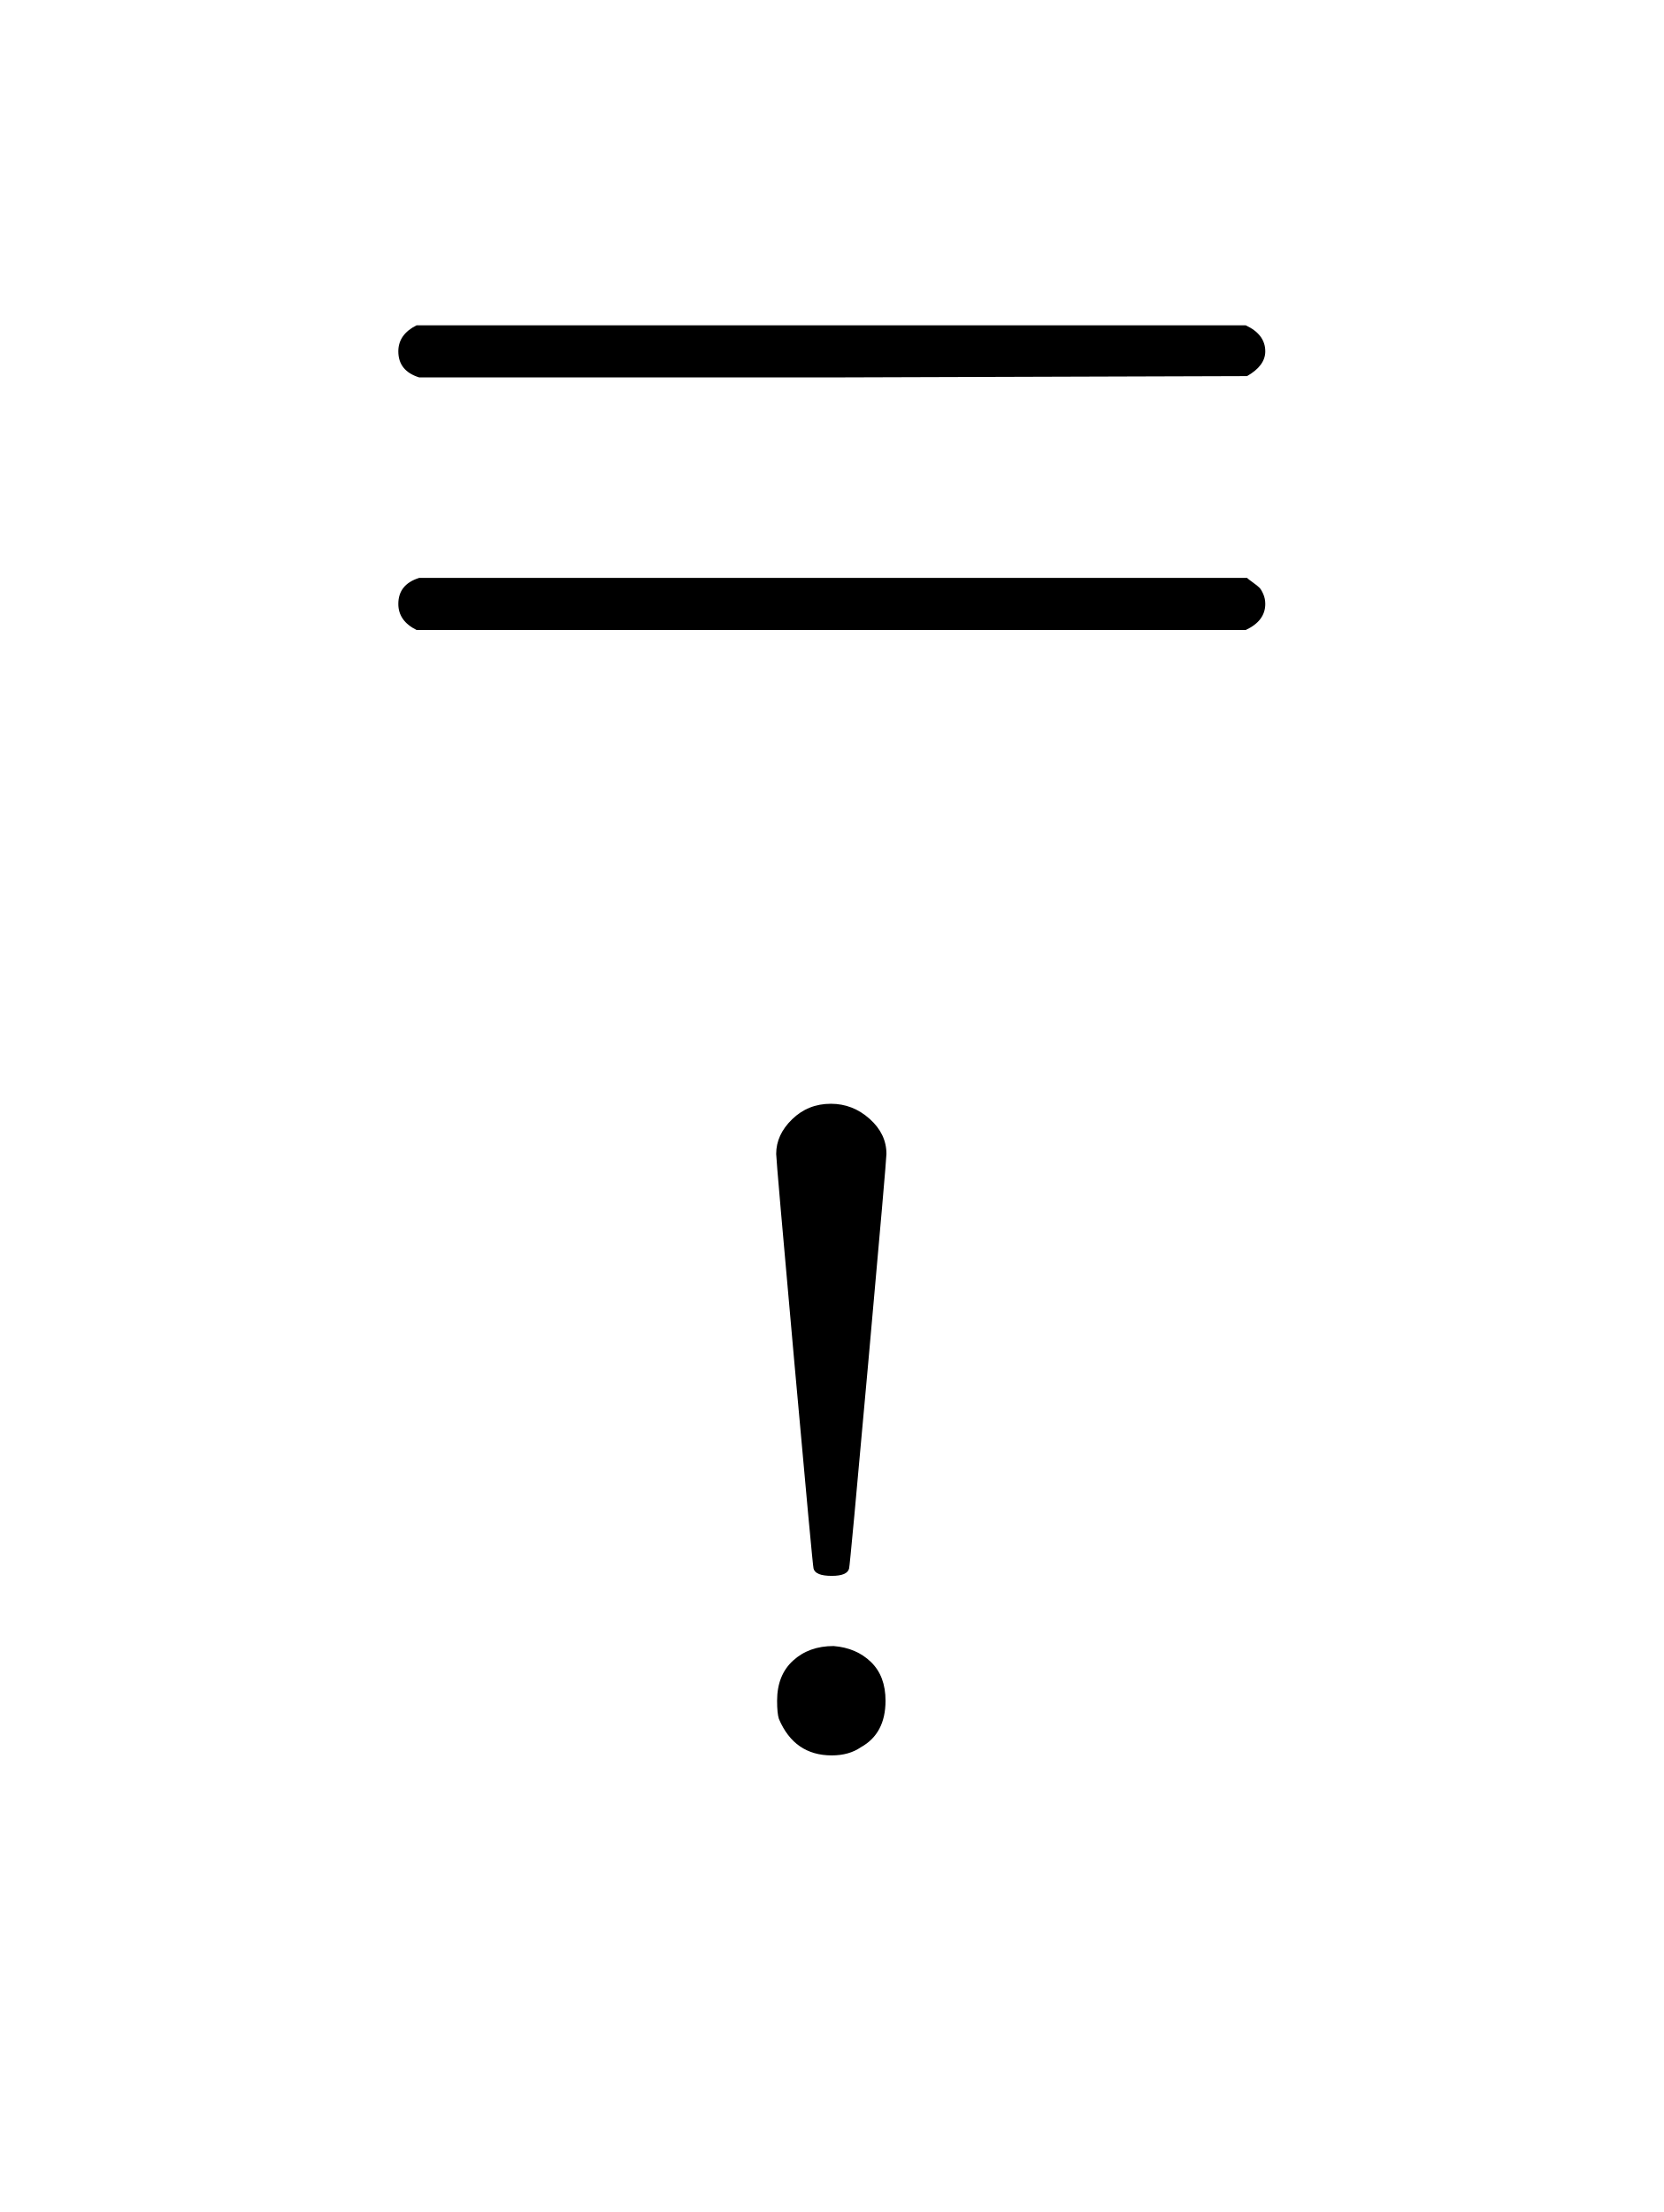
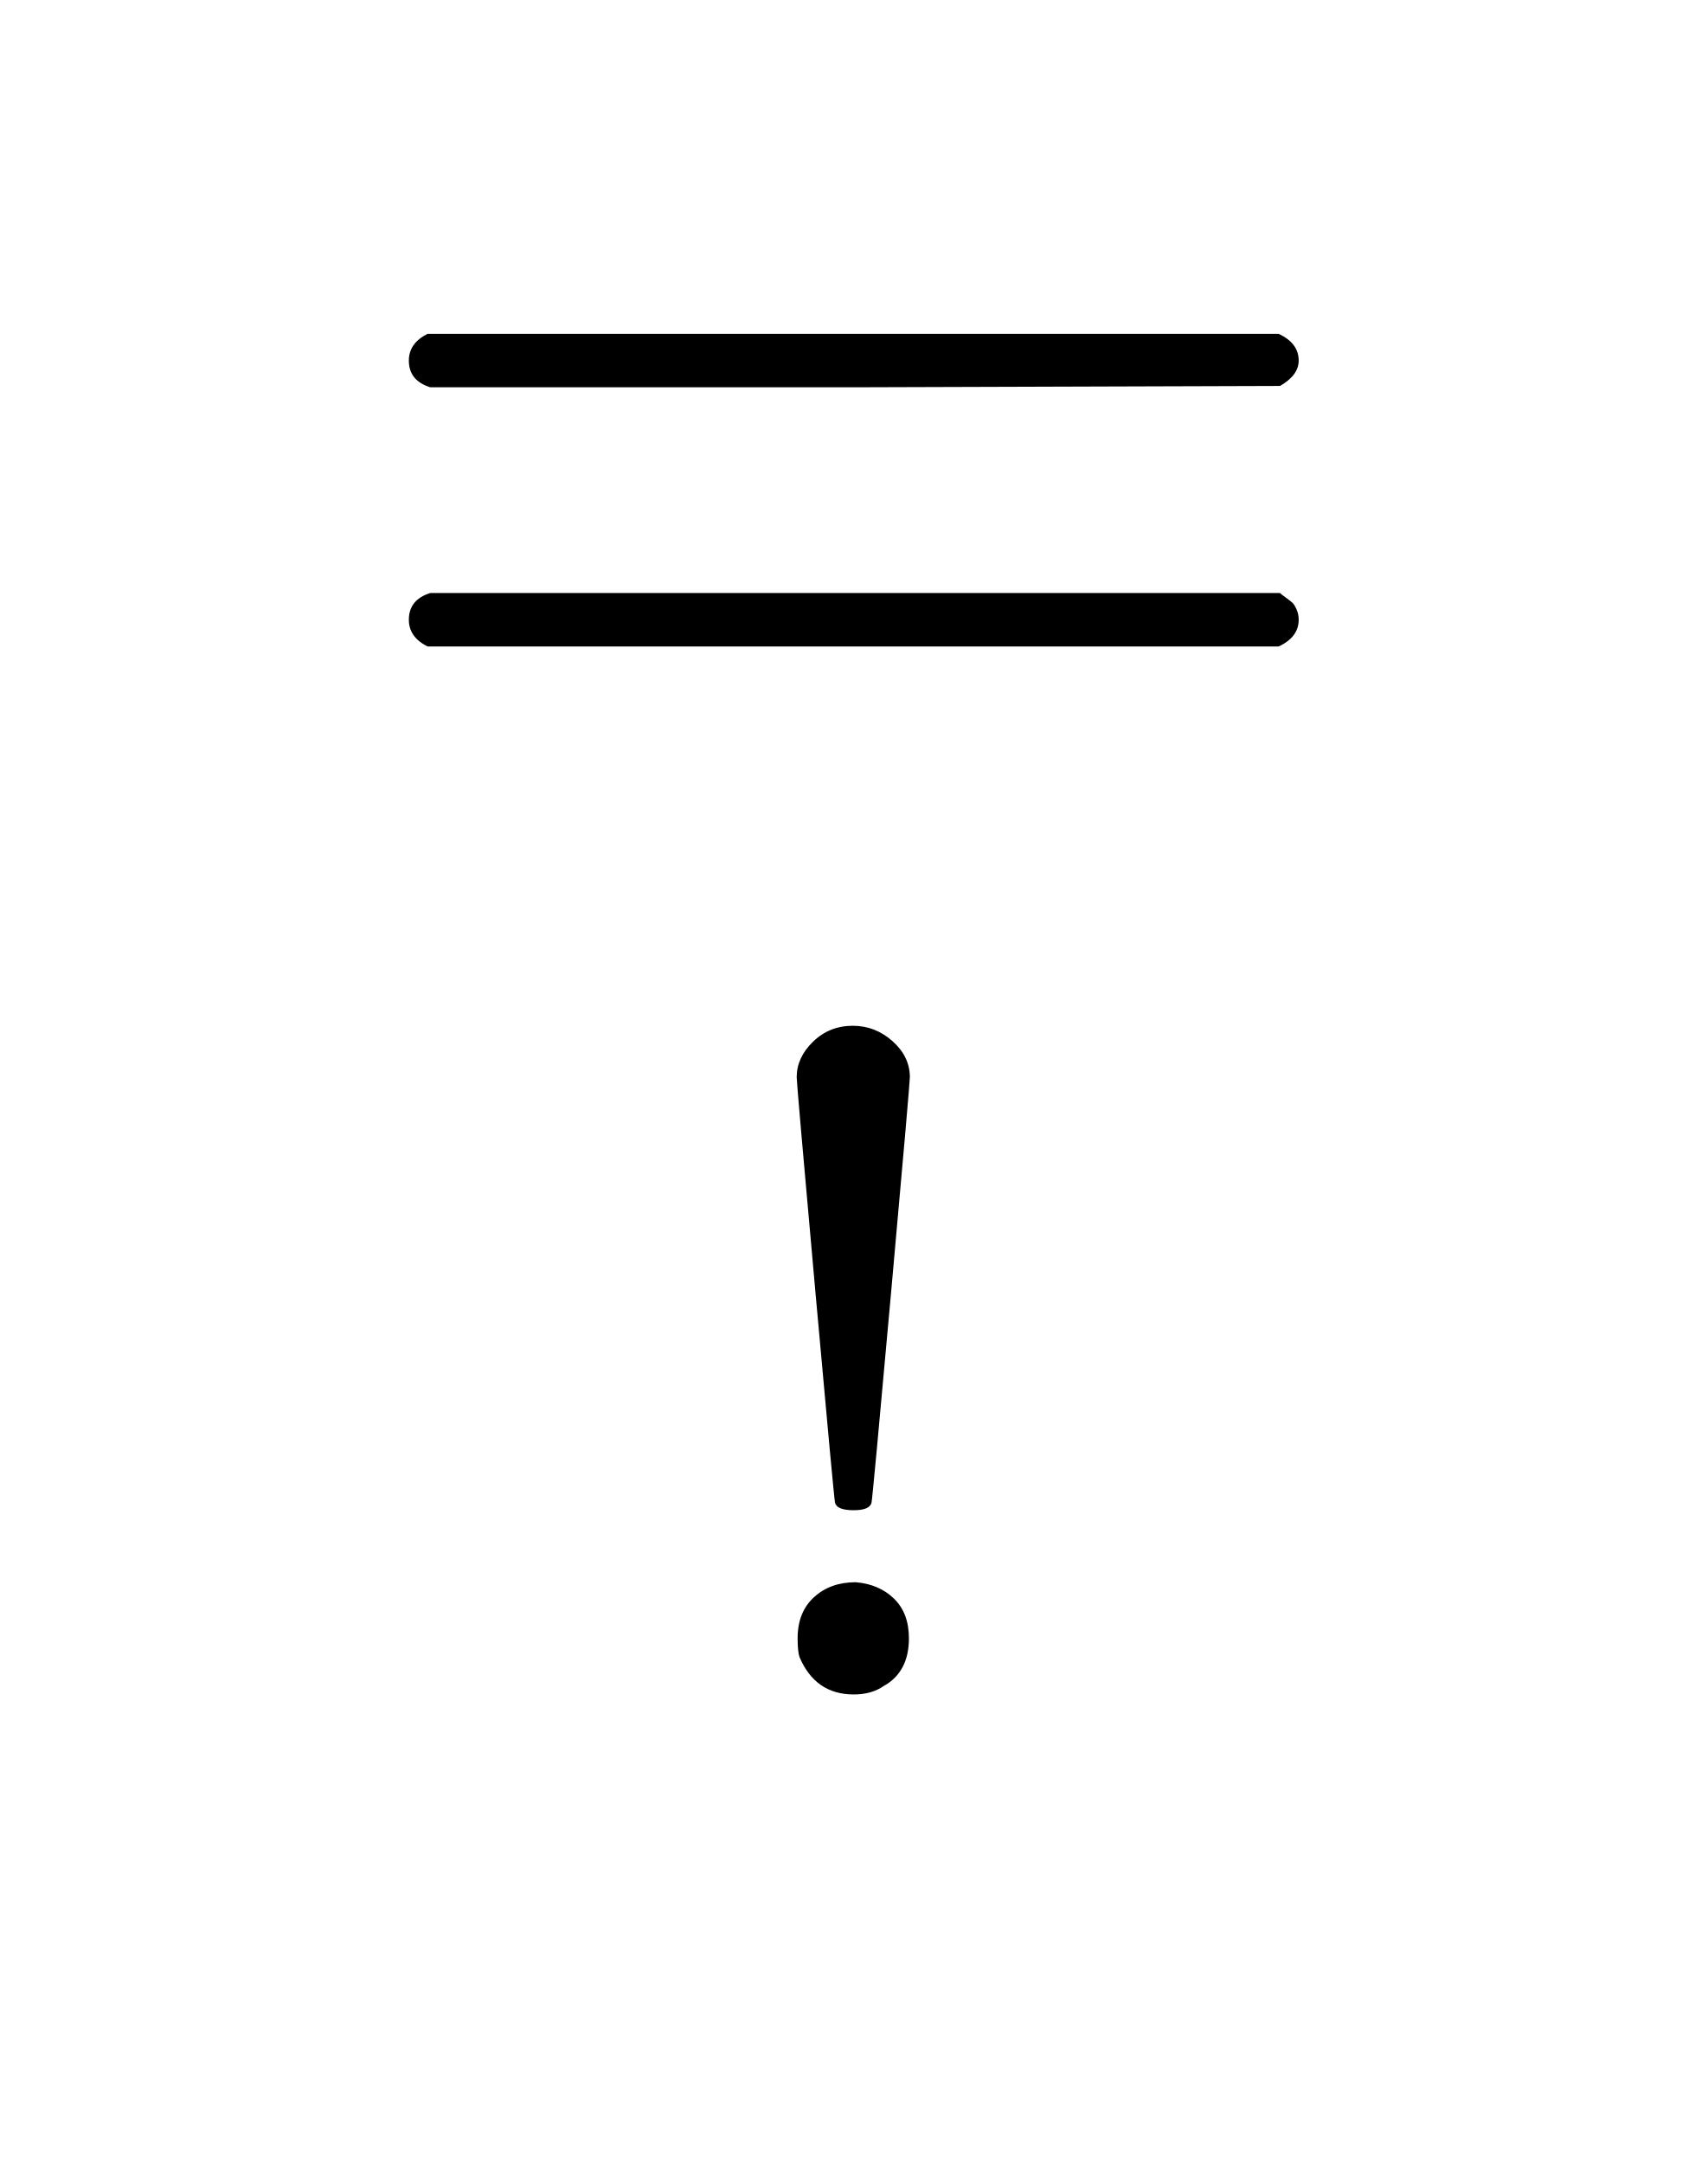
- <svg xmlns="http://www.w3.org/2000/svg" viewBox="0 0 51.111 67.959" width="51.111" height="67.959">
+ <svg xmlns="http://www.w3.org/2000/svg" viewBox="0 0 51.111 64.759" width="51.111" height="64.759">
  <path d="M12.24 10.795 Q12.24 10.275 12.8 9.995 L38.28 9.995 Q38.88 10.275 38.88 10.795 Q38.88 11.235 38.32 11.555 L25.6 11.595 L12.88 11.595 Q12.24 11.395 12.24 10.795 L12.24 10.795 Z M12.24 18.555 Q12.24 17.955 12.88 17.755 L38.32 17.755 Q38.36 17.795 38.5 17.895 Q38.64 17.995 38.7 18.055 Q38.76 18.115 38.82 18.255 Q38.88 18.395 38.88 18.555 Q38.88 19.075 38.28 19.355 L12.8 19.355 Q12.24 19.075 12.24 18.555 L12.24 18.555 Z" fill="rgba(0,0,0,1)" fill-rule="evenodd" stroke="none" />
-   <path d="M23.851 35.451 Q23.851 34.863 24.341 34.387 Q24.831 33.911 25.531 33.911 Q26.203 33.911 26.721 34.373 Q27.239 34.835 27.239 35.451 Q27.239 35.647 26.679 41.877 Q26.119 48.107 26.091 48.191 Q26.035 48.415 25.559 48.415 Q25.055 48.415 24.999 48.191 Q24.971 48.107 24.411 41.877 Q23.851 35.647 23.851 35.451 L23.851 35.451 Z M25.615 50.571 Q26.315 50.627 26.763 51.061 Q27.211 51.495 27.211 52.251 Q27.211 53.259 26.455 53.679 Q26.091 53.931 25.559 53.931 Q24.411 53.931 23.935 52.811 Q23.879 52.643 23.879 52.251 Q23.879 51.467 24.369 51.019 Q24.859 50.571 25.615 50.571 L25.615 50.571 Z" fill="rgba(0,0,0,1)" fill-rule="evenodd" stroke="none" />
+   <path d="M23.851 32.251 Q23.851 31.663 24.341 31.187 Q24.831 30.711 25.531 30.711 Q26.203 30.711 26.721 31.173 Q27.239 31.635 27.239 32.251 Q27.239 32.447 26.679 38.677 Q26.119 44.907 26.091 44.991 Q26.035 45.215 25.559 45.215 Q25.055 45.215 24.999 44.991 Q24.971 44.907 24.411 38.677 Q23.851 32.447 23.851 32.251 L23.851 32.251 Z M25.615 47.371 Q26.315 47.427 26.763 47.861 Q27.211 48.295 27.211 49.051 Q27.211 50.059 26.455 50.479 Q26.091 50.731 25.559 50.731 Q24.411 50.731 23.935 49.611 Q23.879 49.443 23.879 49.051 Q23.879 48.267 24.369 47.819 Q24.859 47.371 25.615 47.371 L25.615 47.371 Z" fill="rgba(0,0,0,1)" fill-rule="evenodd" stroke="none" />
</svg>
